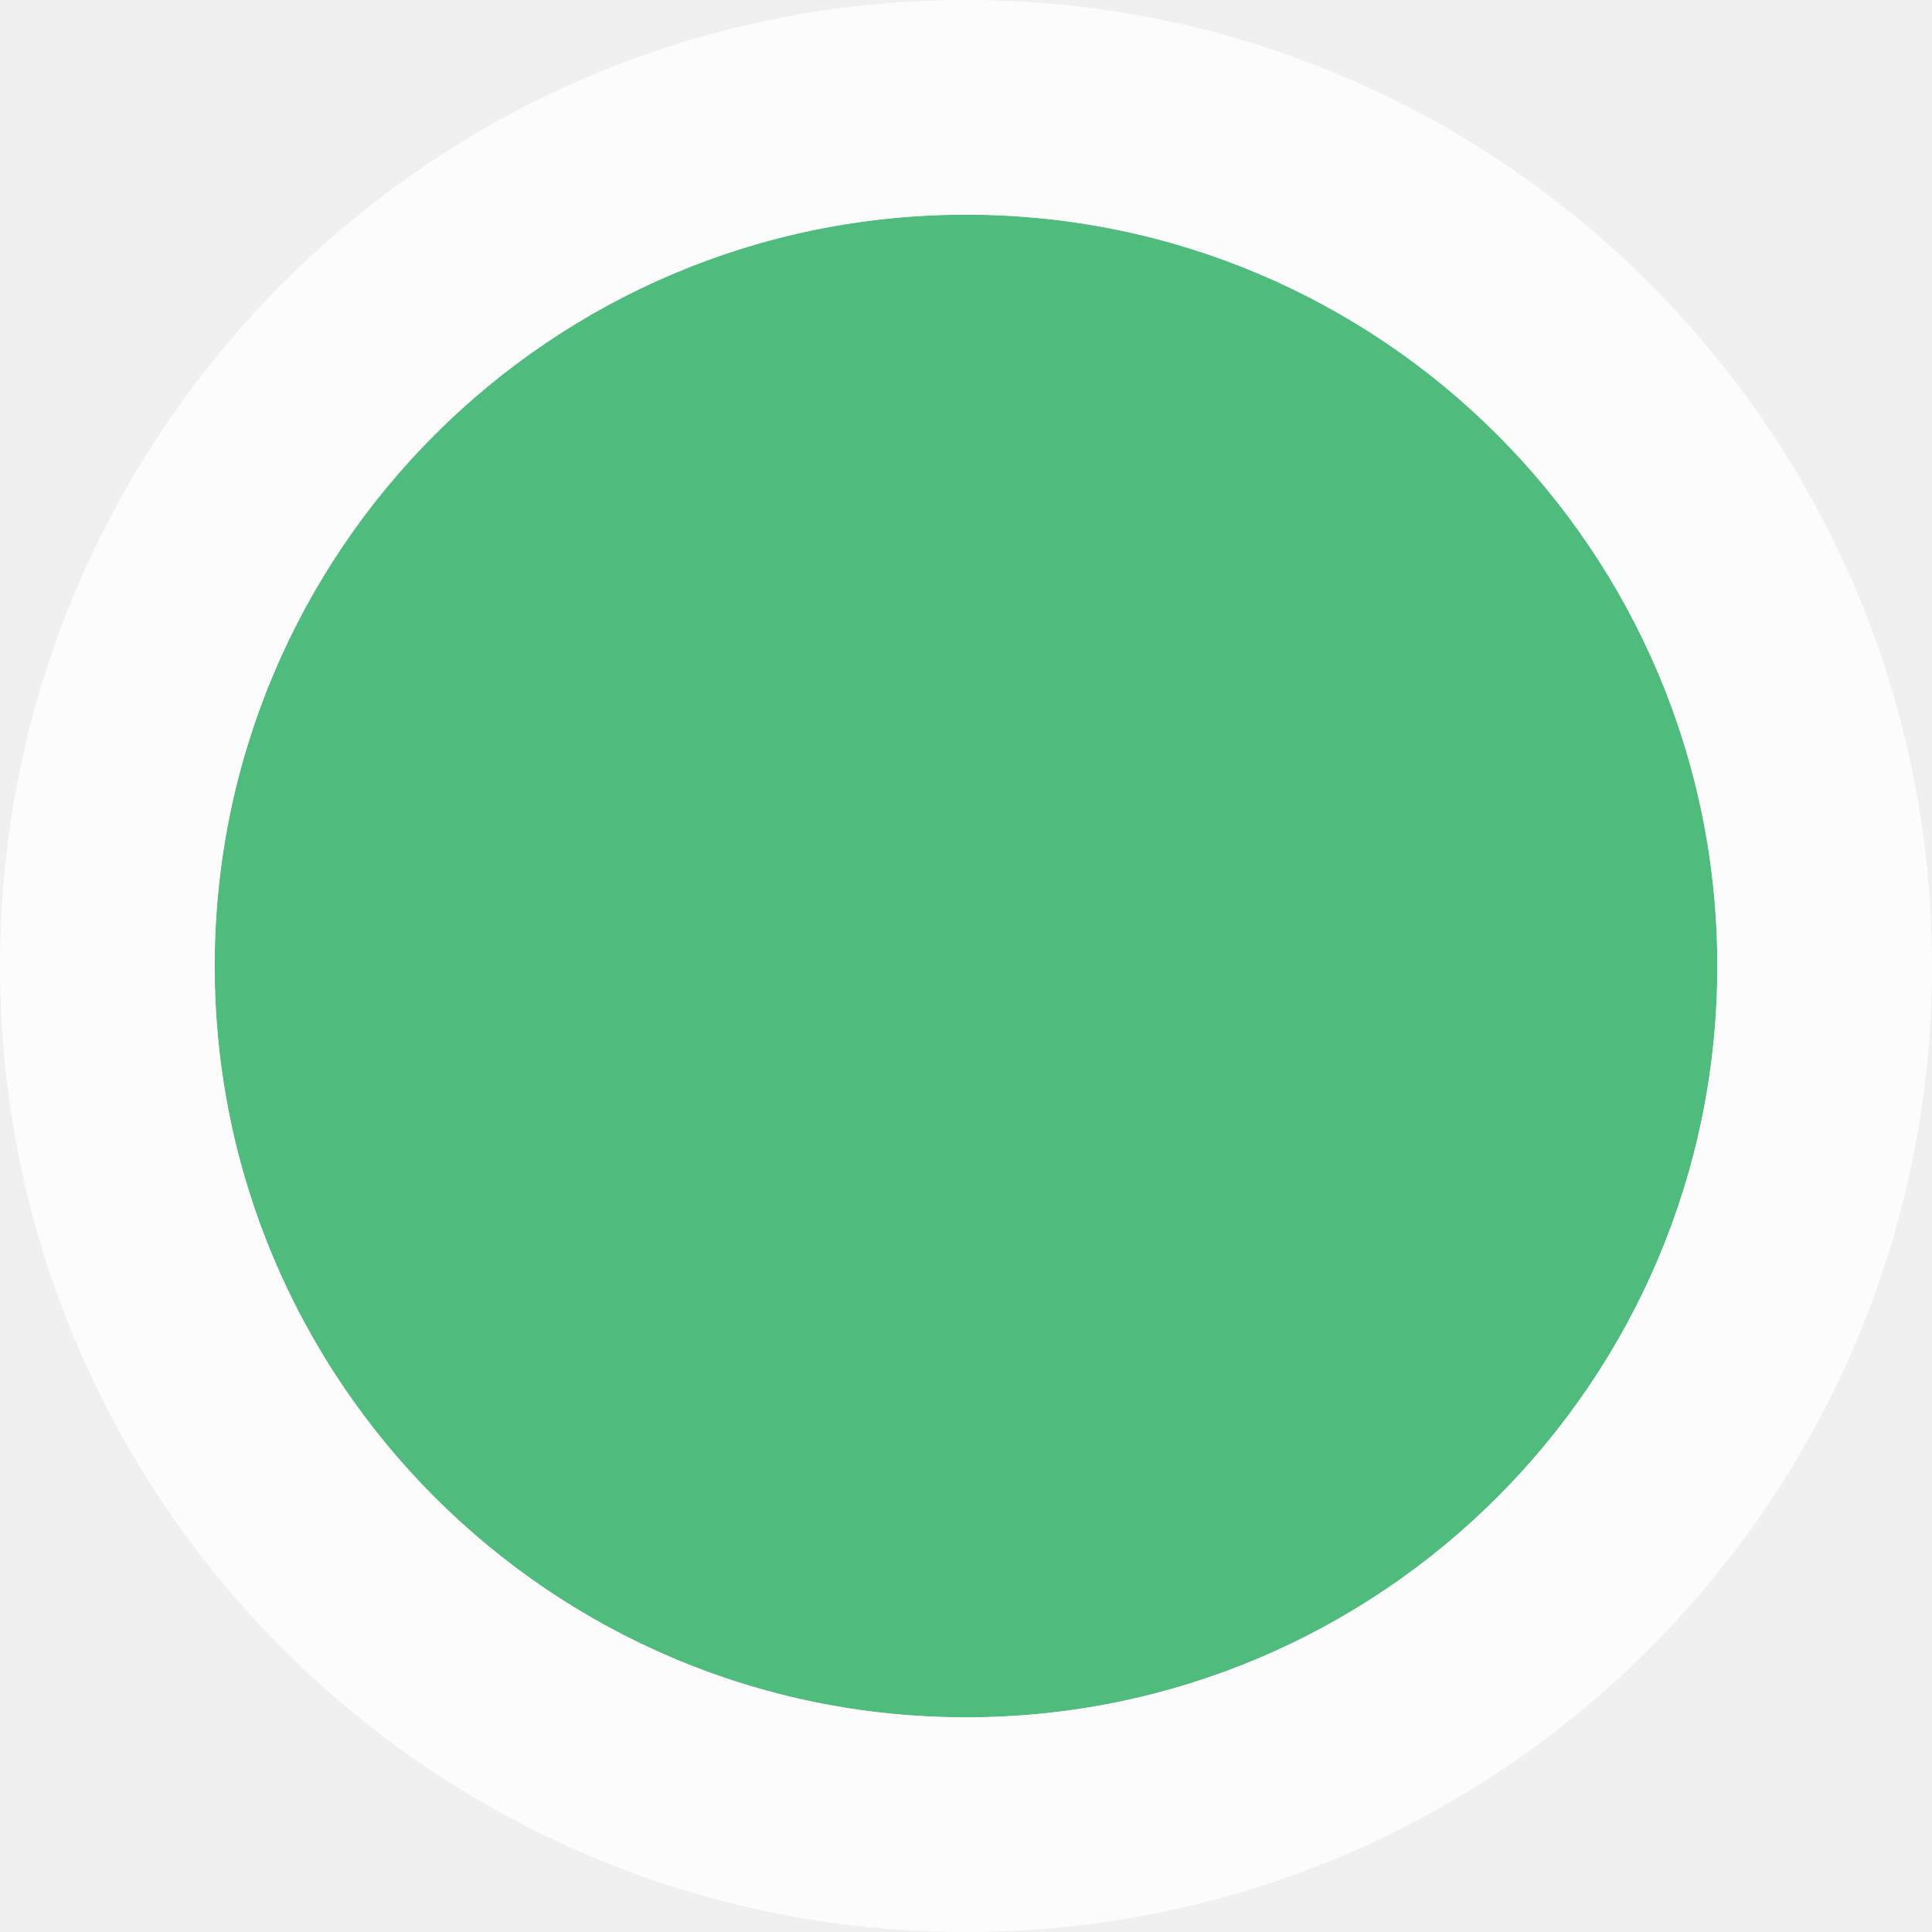
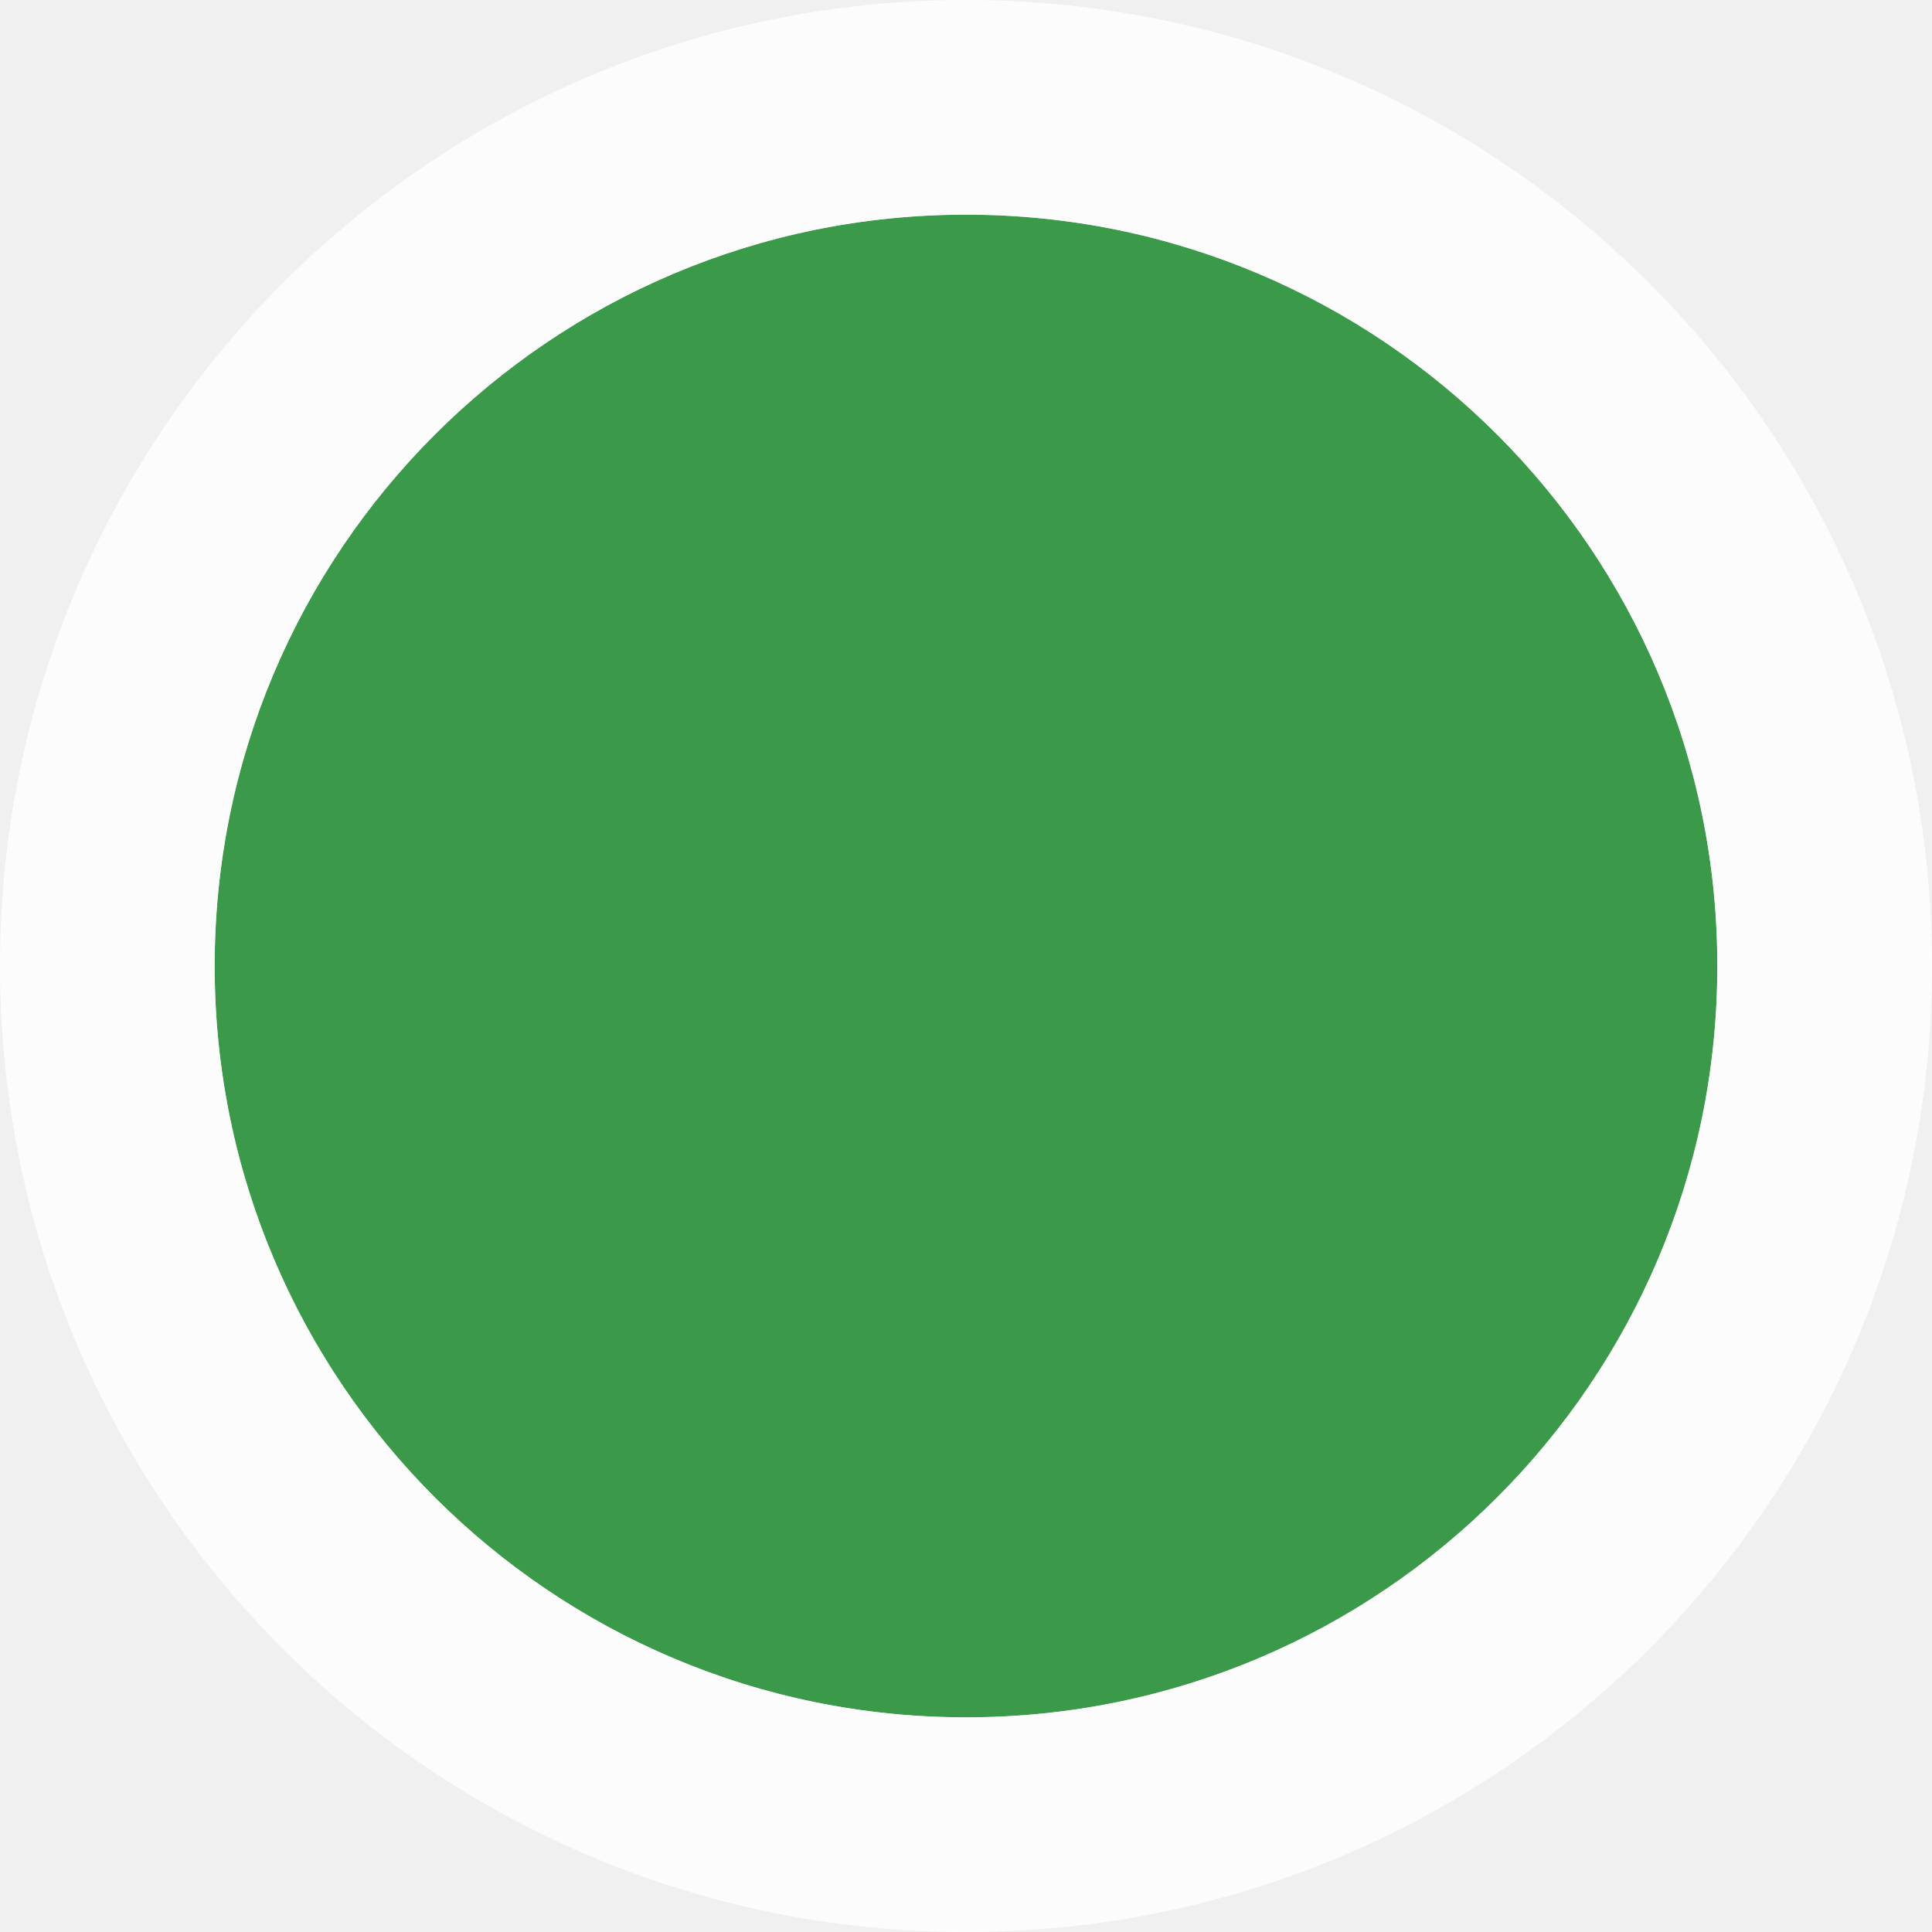
<svg xmlns="http://www.w3.org/2000/svg" viewBox="0 0 9 9">
-   <path d="m4.5 1c-1.933 0-3.5 1.567-3.5 3.5s1.567 3.5 3.5 3.5 3.5-1.567 3.5-3.5-1.567-3.5-3.5-3.5z" fill="#27ae60" opacity=".8" />
+   <path d="m4.5 1c-1.933 0-3.5 1.567-3.5 3.5s1.567 3.5 3.5 3.5 3.5-1.567 3.5-3.5-1.567-3.5-3.5-3.5z" fill="#0e8420" opacity=".8" />
  <path d="m4.5 0c-2.485 0-4.5 2.015-4.5 4.5s2.015 4.5 4.5 4.5 4.5-2.015 4.5-4.5-2.015-4.5-4.5-4.5zm0 1c1.933 0 3.5 1.567 3.5 3.5s-1.567 3.5-3.5 3.5-3.5-1.567-3.5-3.5 1.567-3.5 3.5-3.5z" fill="#fff" opacity=".8" />
</svg>
